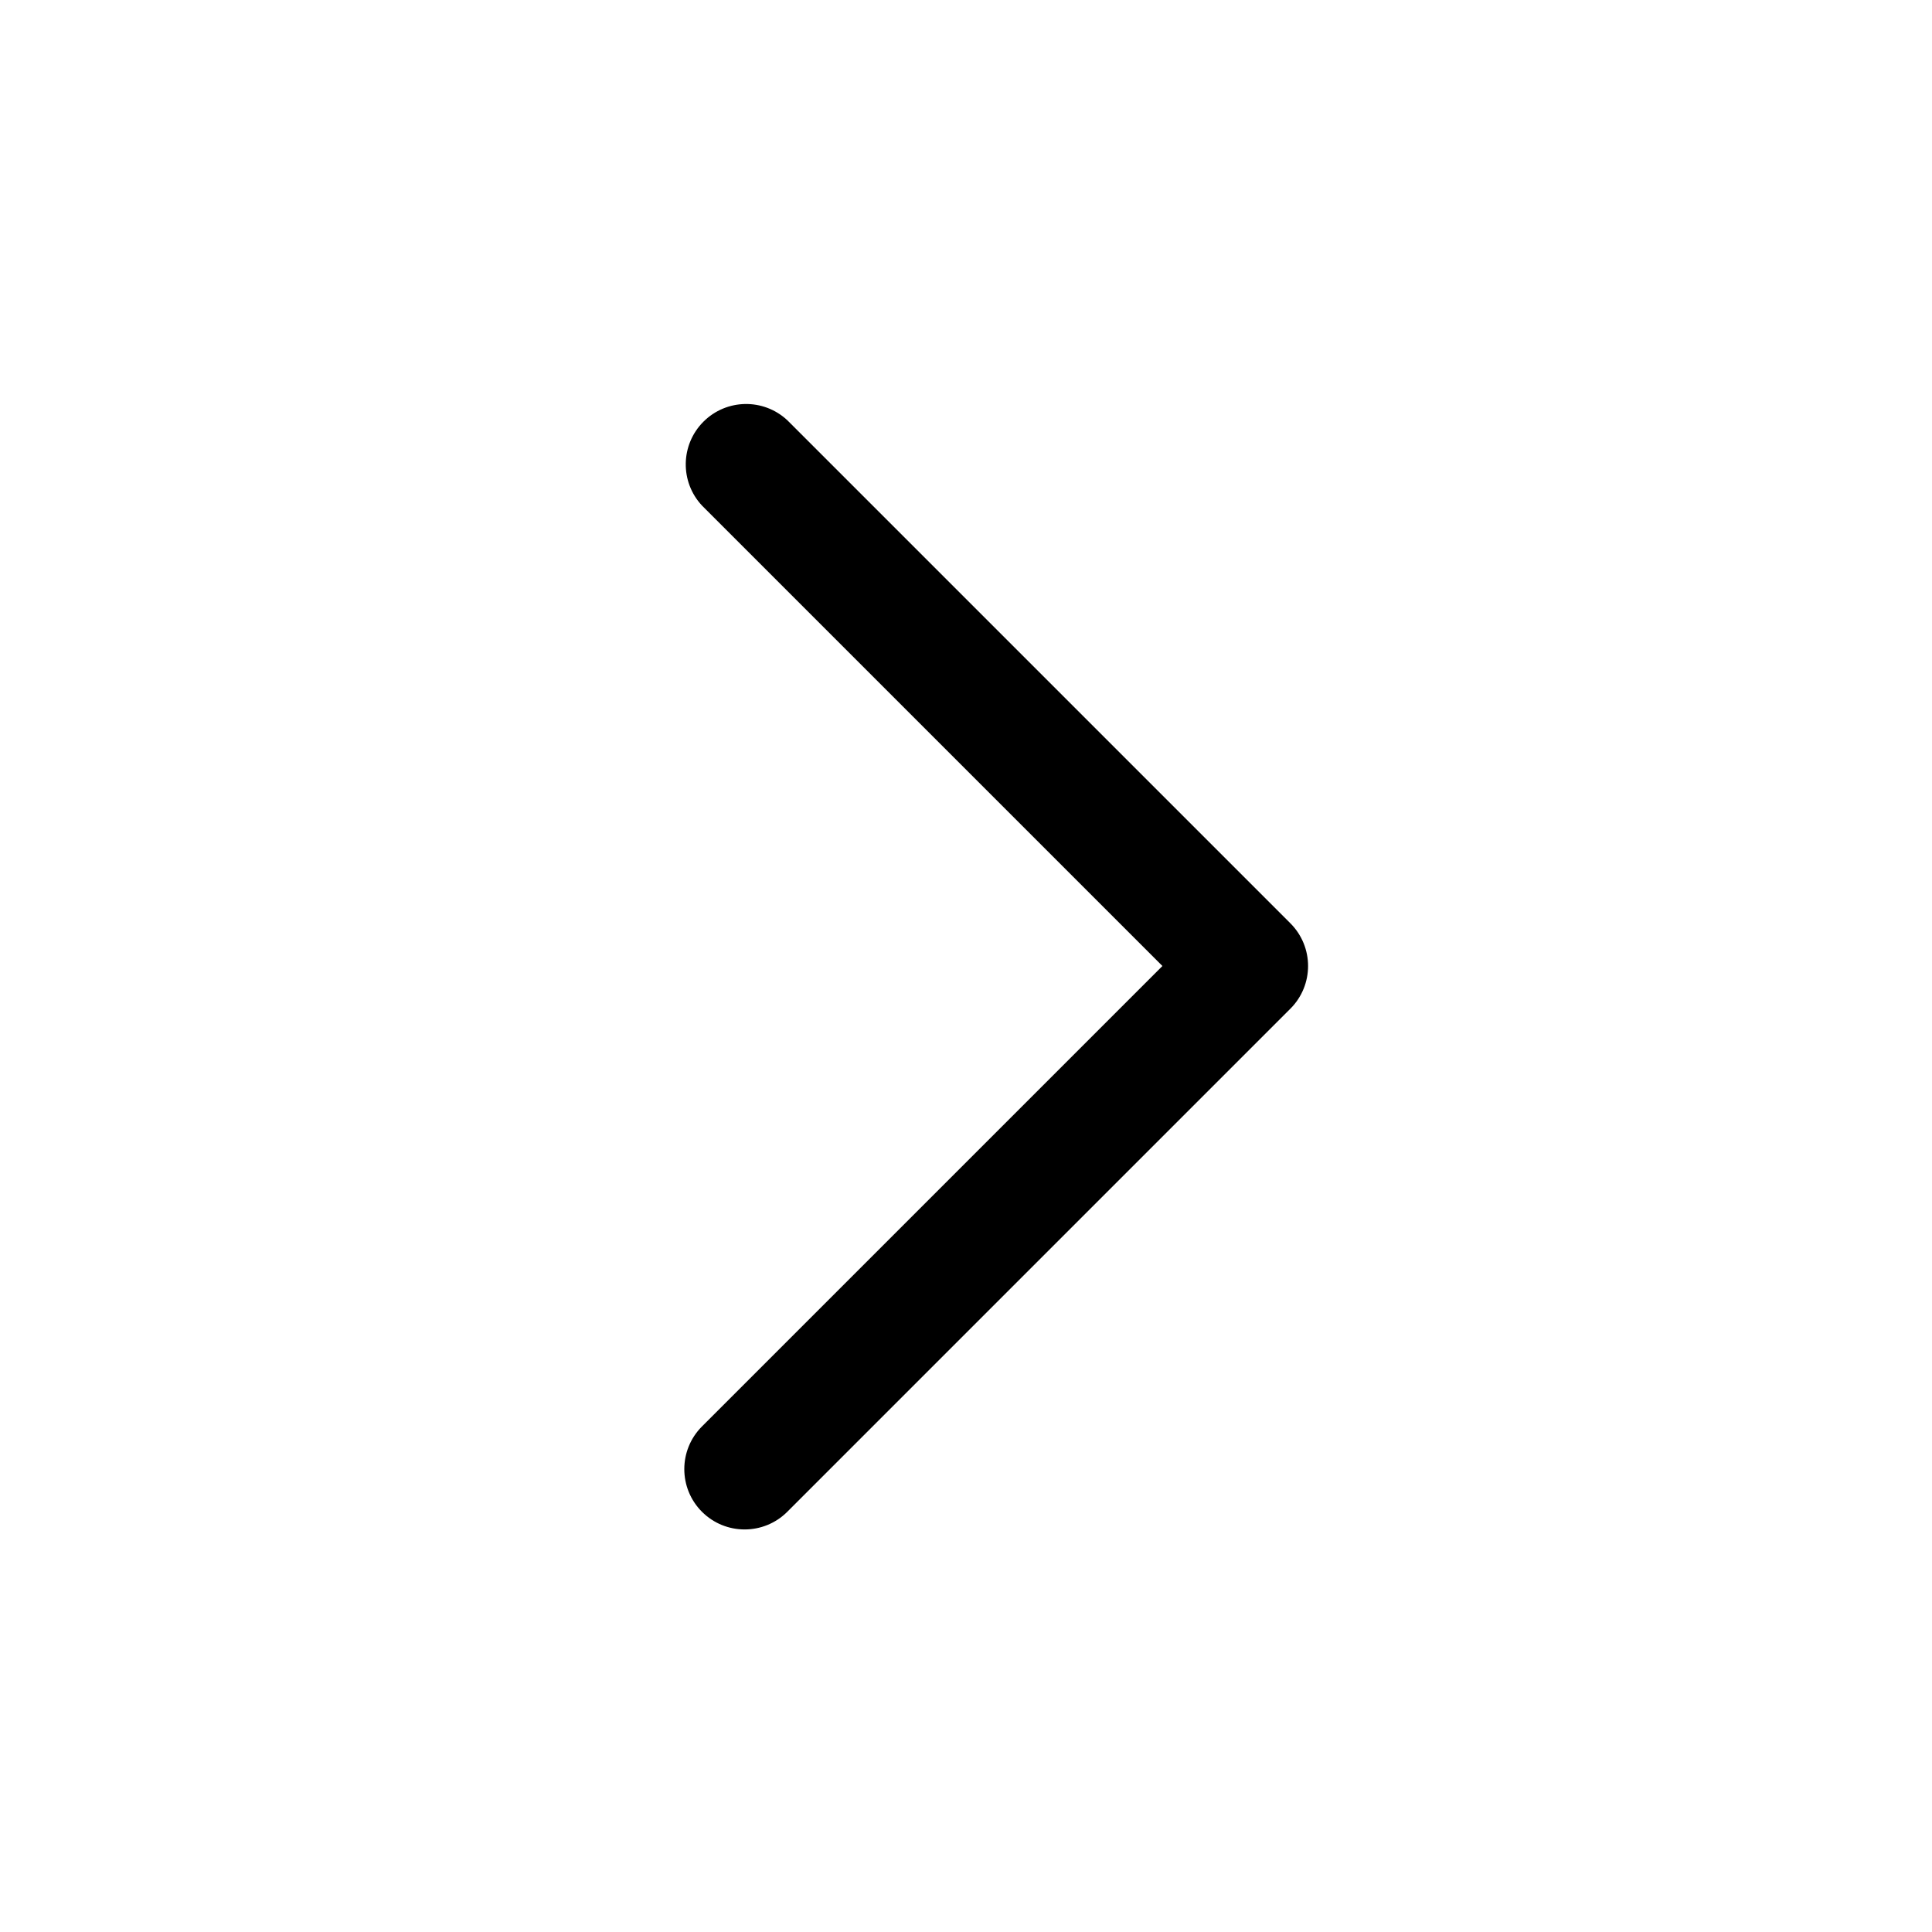
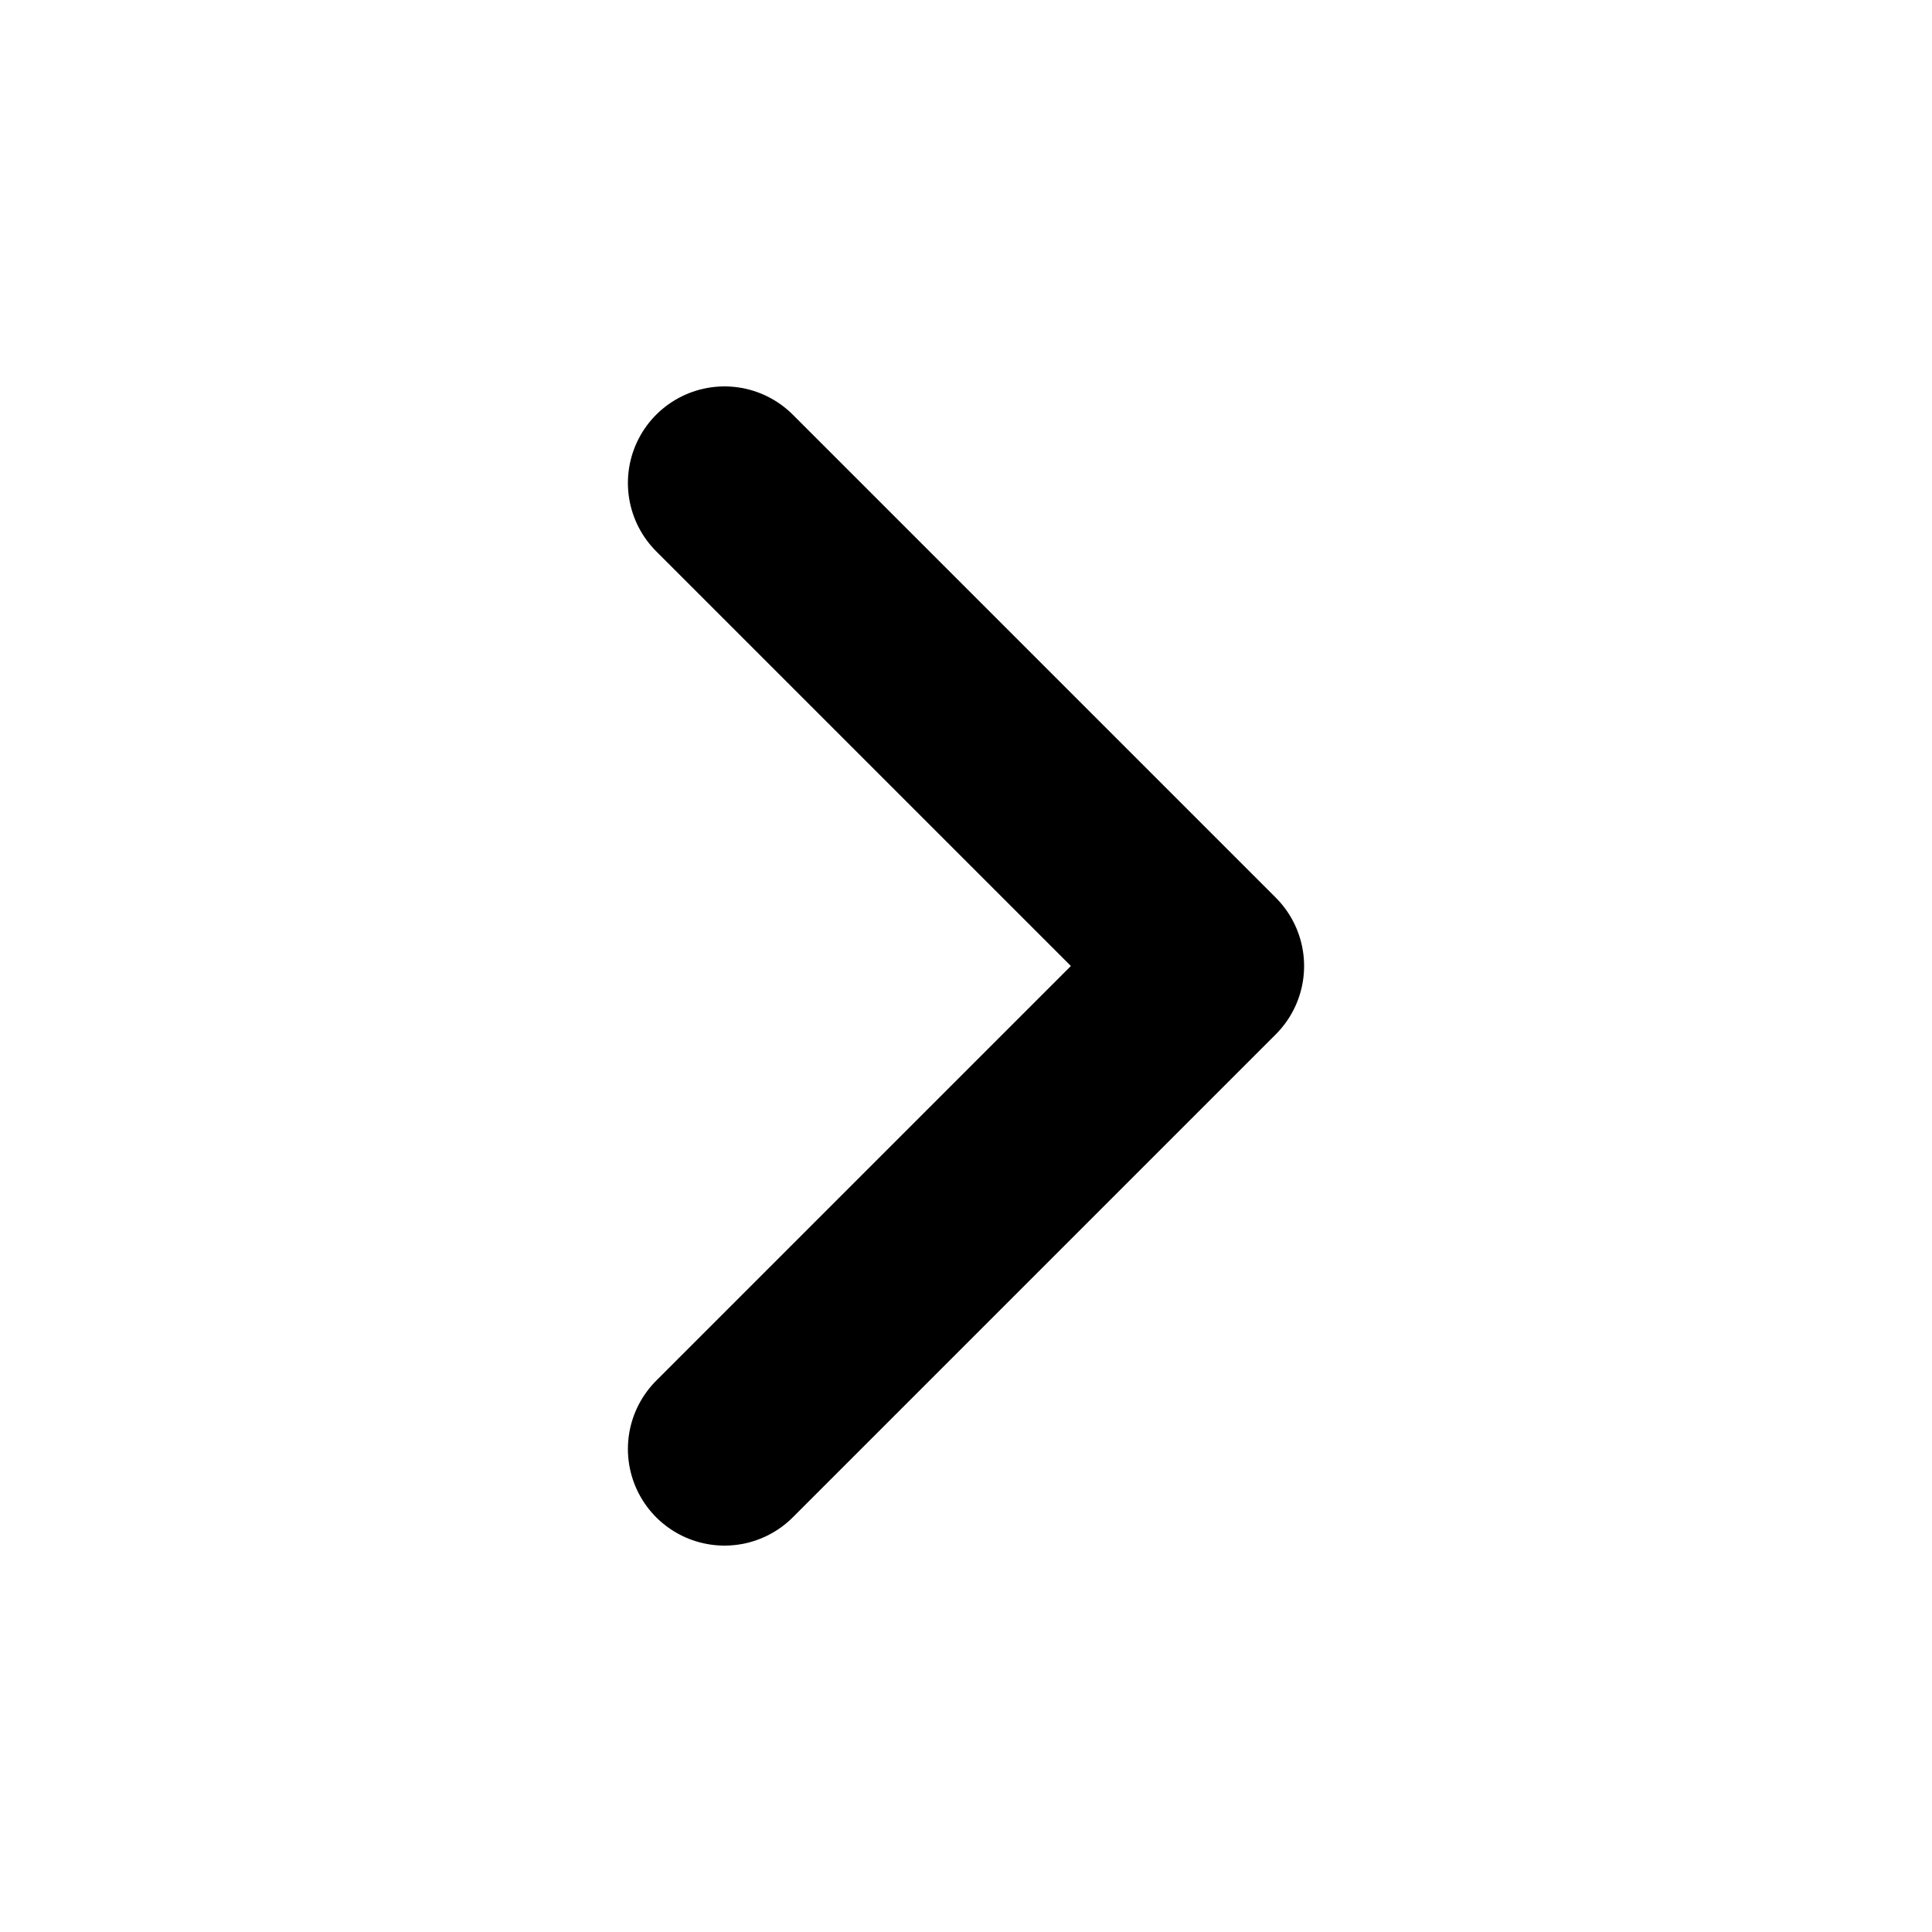
- <svg xmlns="http://www.w3.org/2000/svg" fill="#000000" width="800px" height="800px" viewBox="0 0 24 24">
-   <path fill-rule="evenodd" d="M8.72 18.78a.75.75 0 001.06 0l6.25-6.25a.75.75 0 000-1.06L9.78 5.22a.75.75 0 00-1.06 1.06L14.44 12l-5.72 5.72a.75.75 0 000 1.06z" />
+ <svg xmlns="http://www.w3.org/2000/svg" width="24" height="24" viewBox="0 0 24 24" fill="none" stroke="currentColor" stroke-width="2.4" stroke-linecap="round" stroke-linejoin="round">
+   <path d="M9 6L15 12L9 18" />
</svg>
